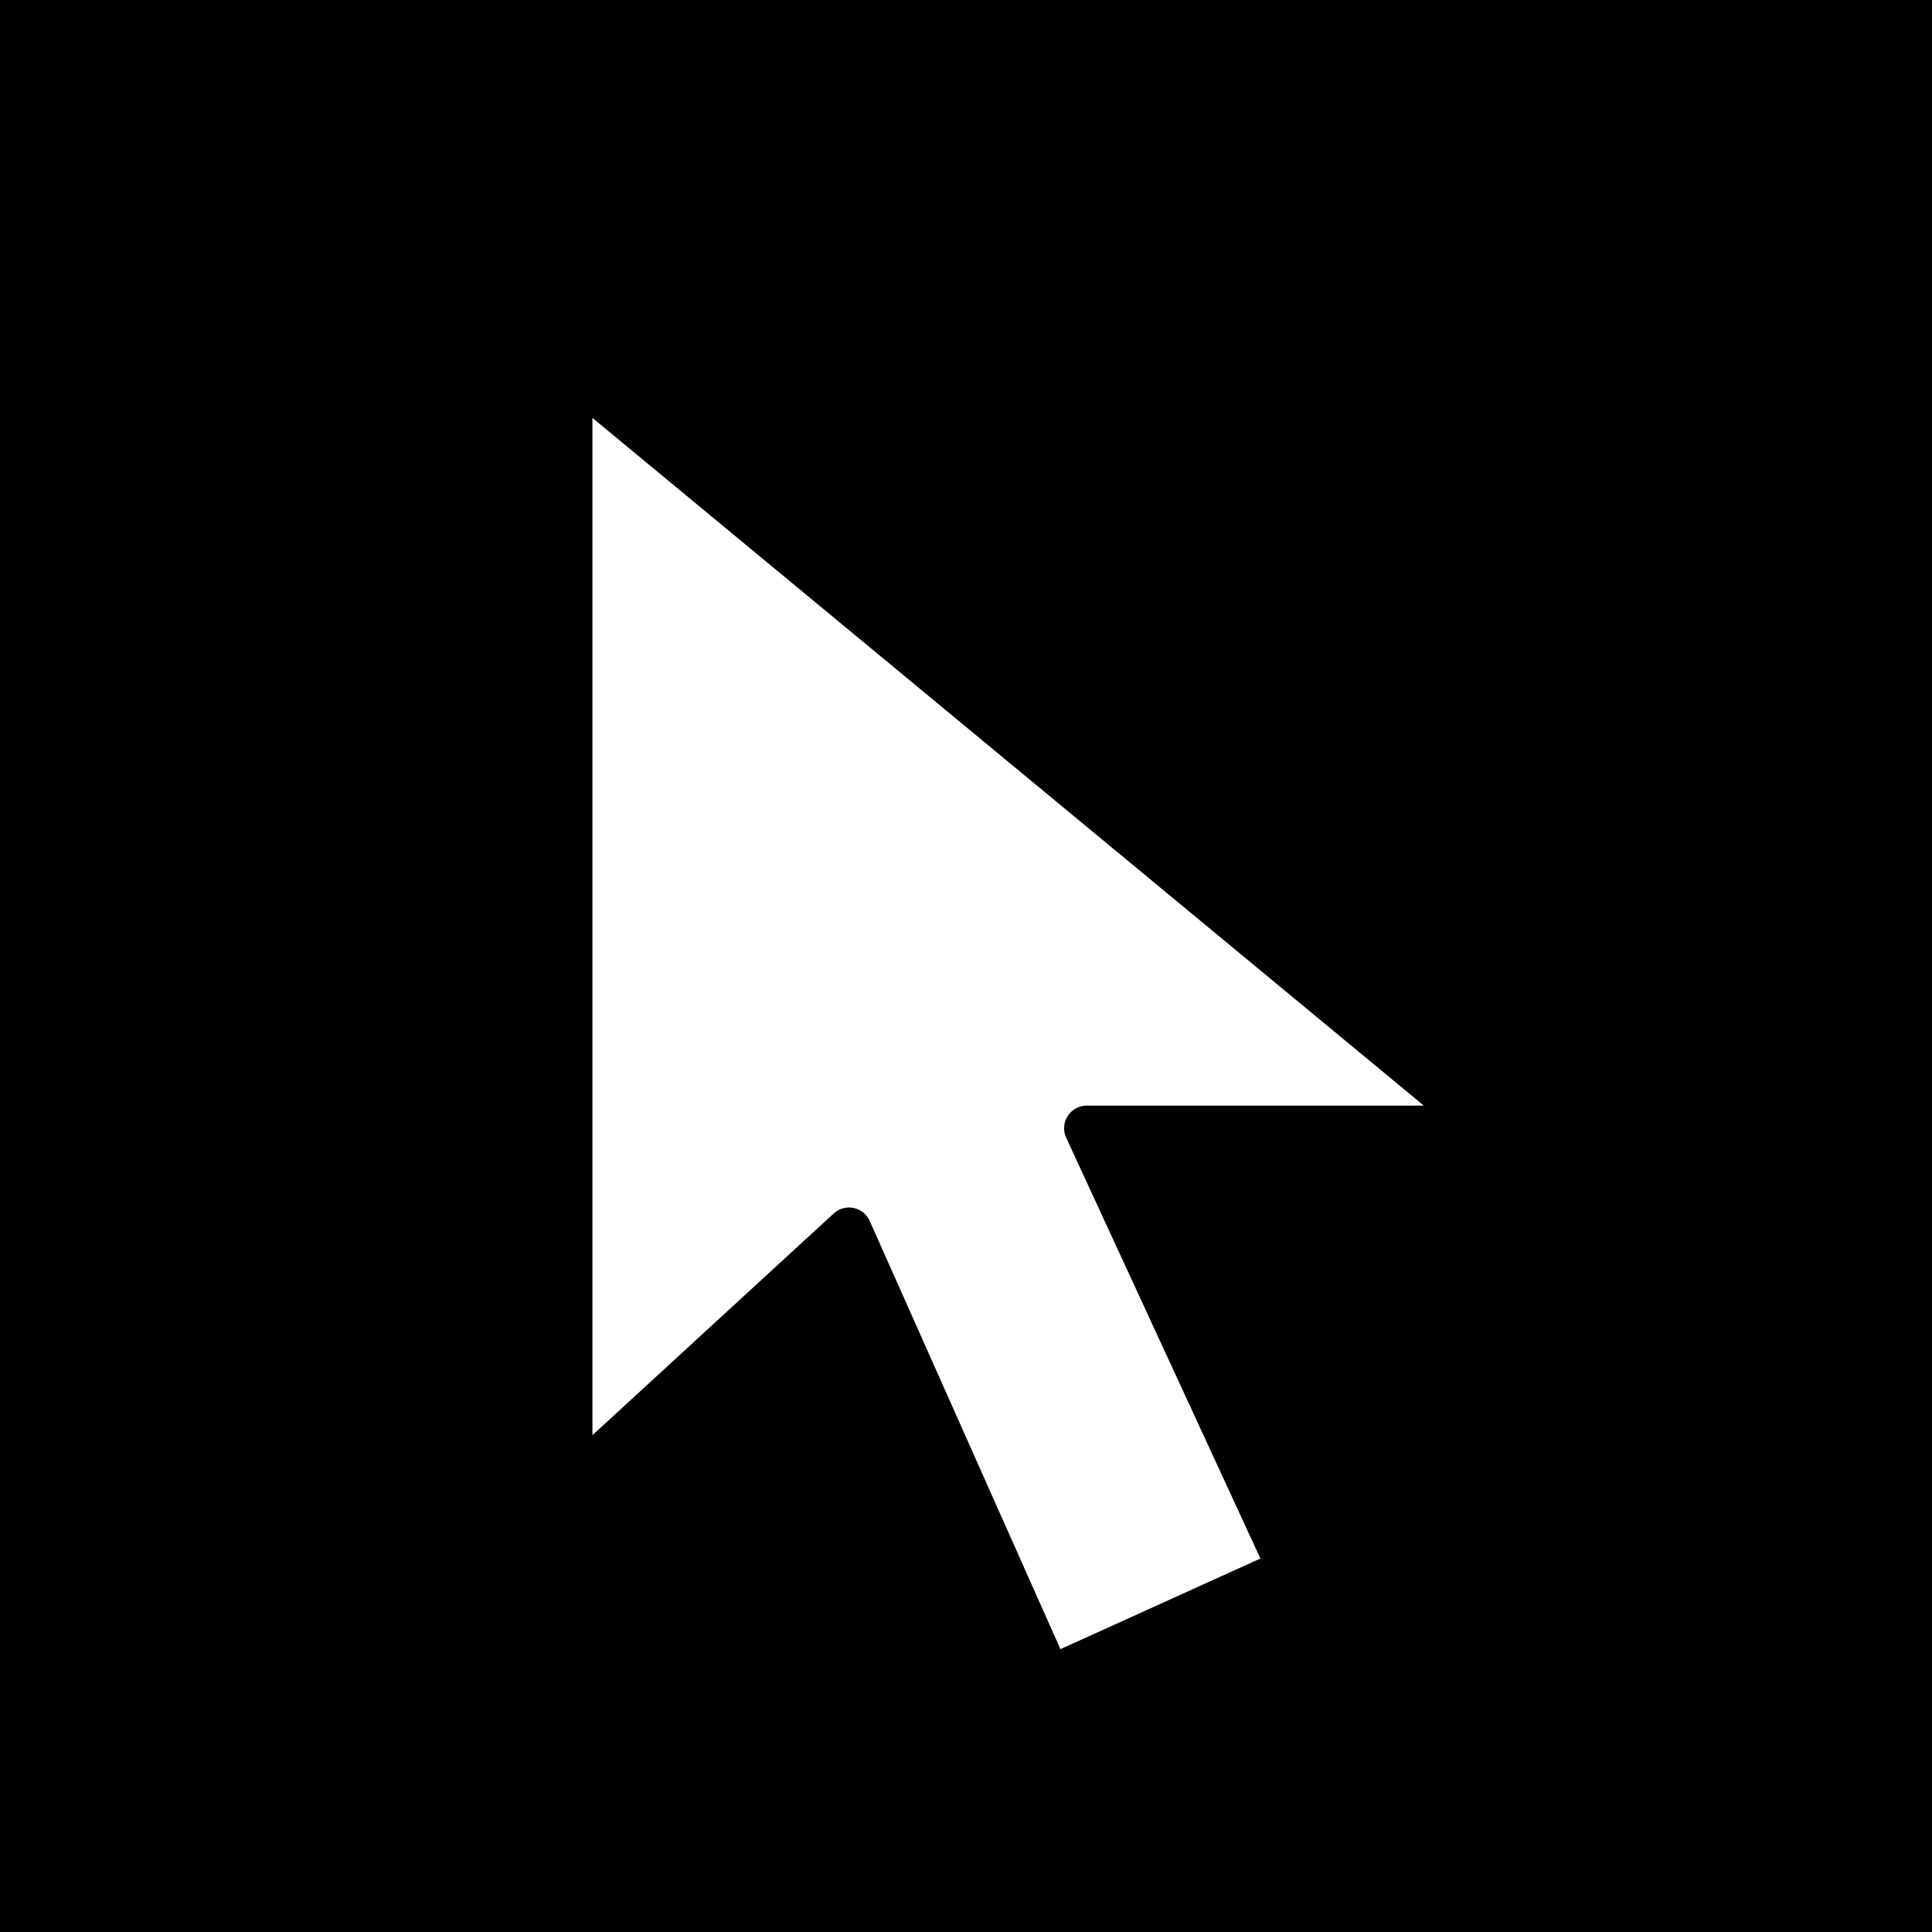
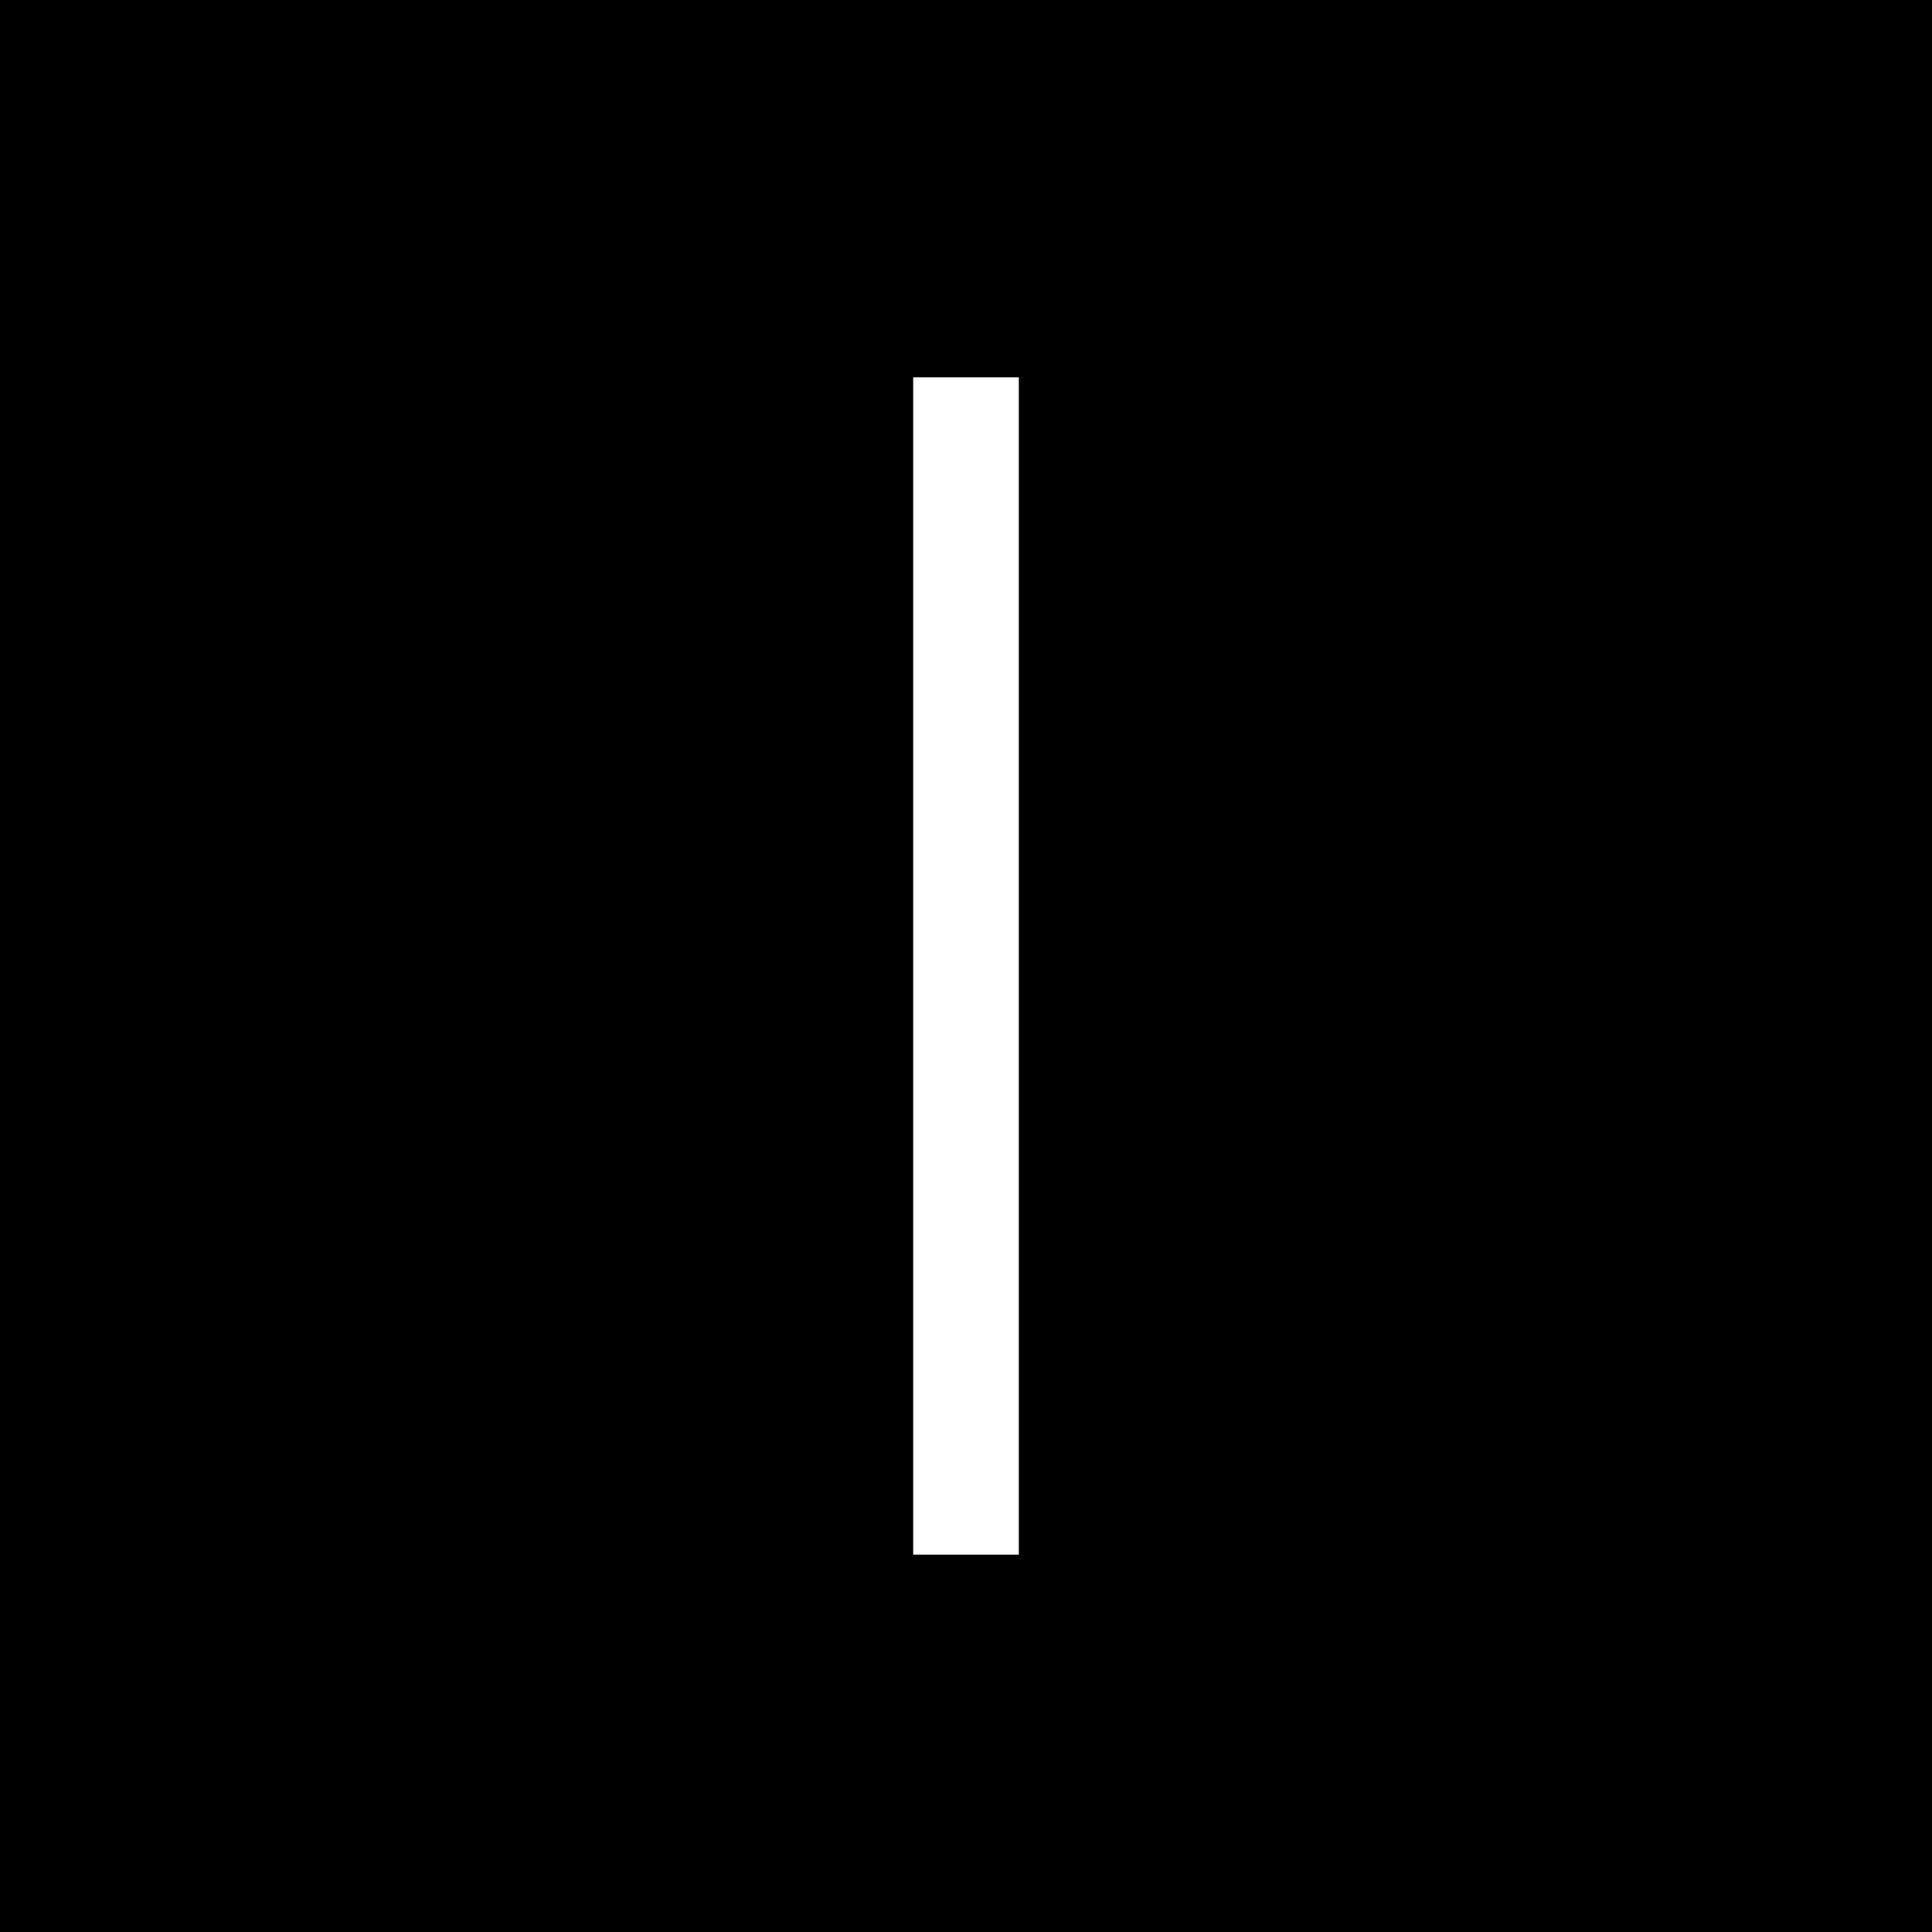
<svg xmlns="http://www.w3.org/2000/svg" viewBox="0 0 512 512" role="img" aria-label="Scratch cursor">
  <rect width="512" height="512" fill="#000" />
-   <path id="cursor" d="M151 98v296l74-68 53 119 64-29-54-117h106L151 98Z" fill="#fff" stroke="#000" stroke-width="12" stroke-linejoin="round" />
+   <path id="cursor" d="M242 100h28v312h-28Z" fill="#fff" />
</svg>
